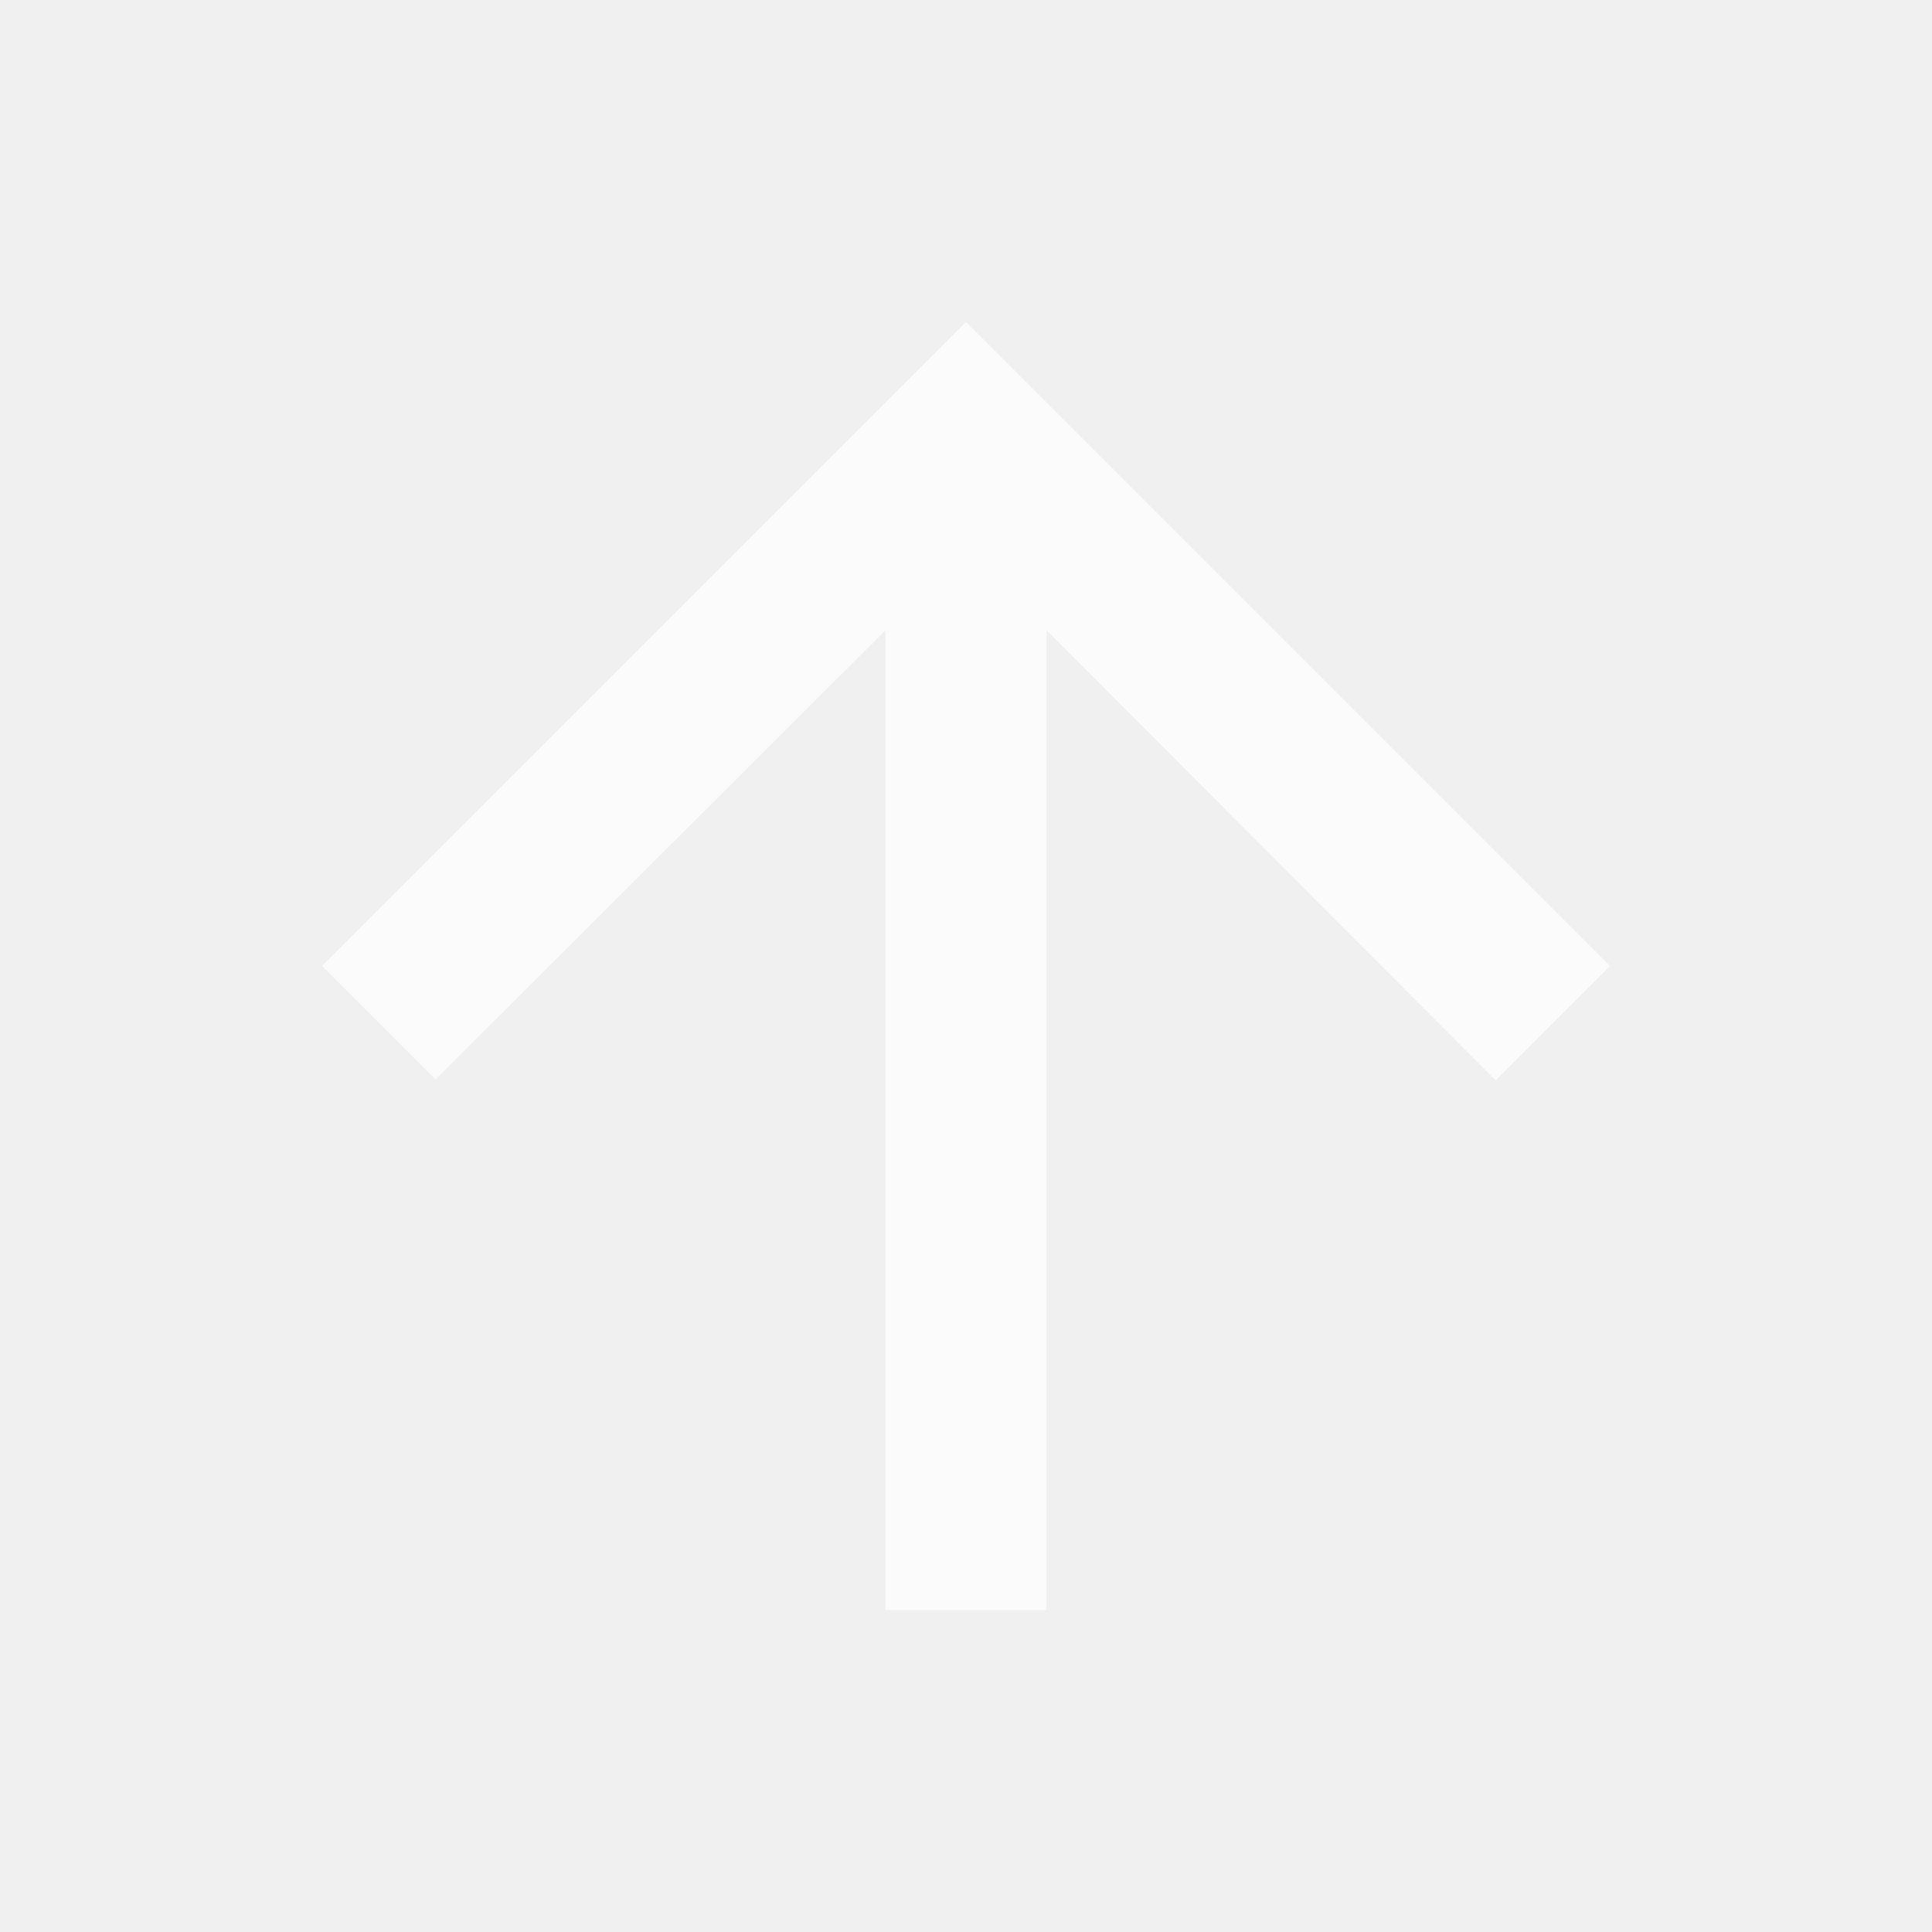
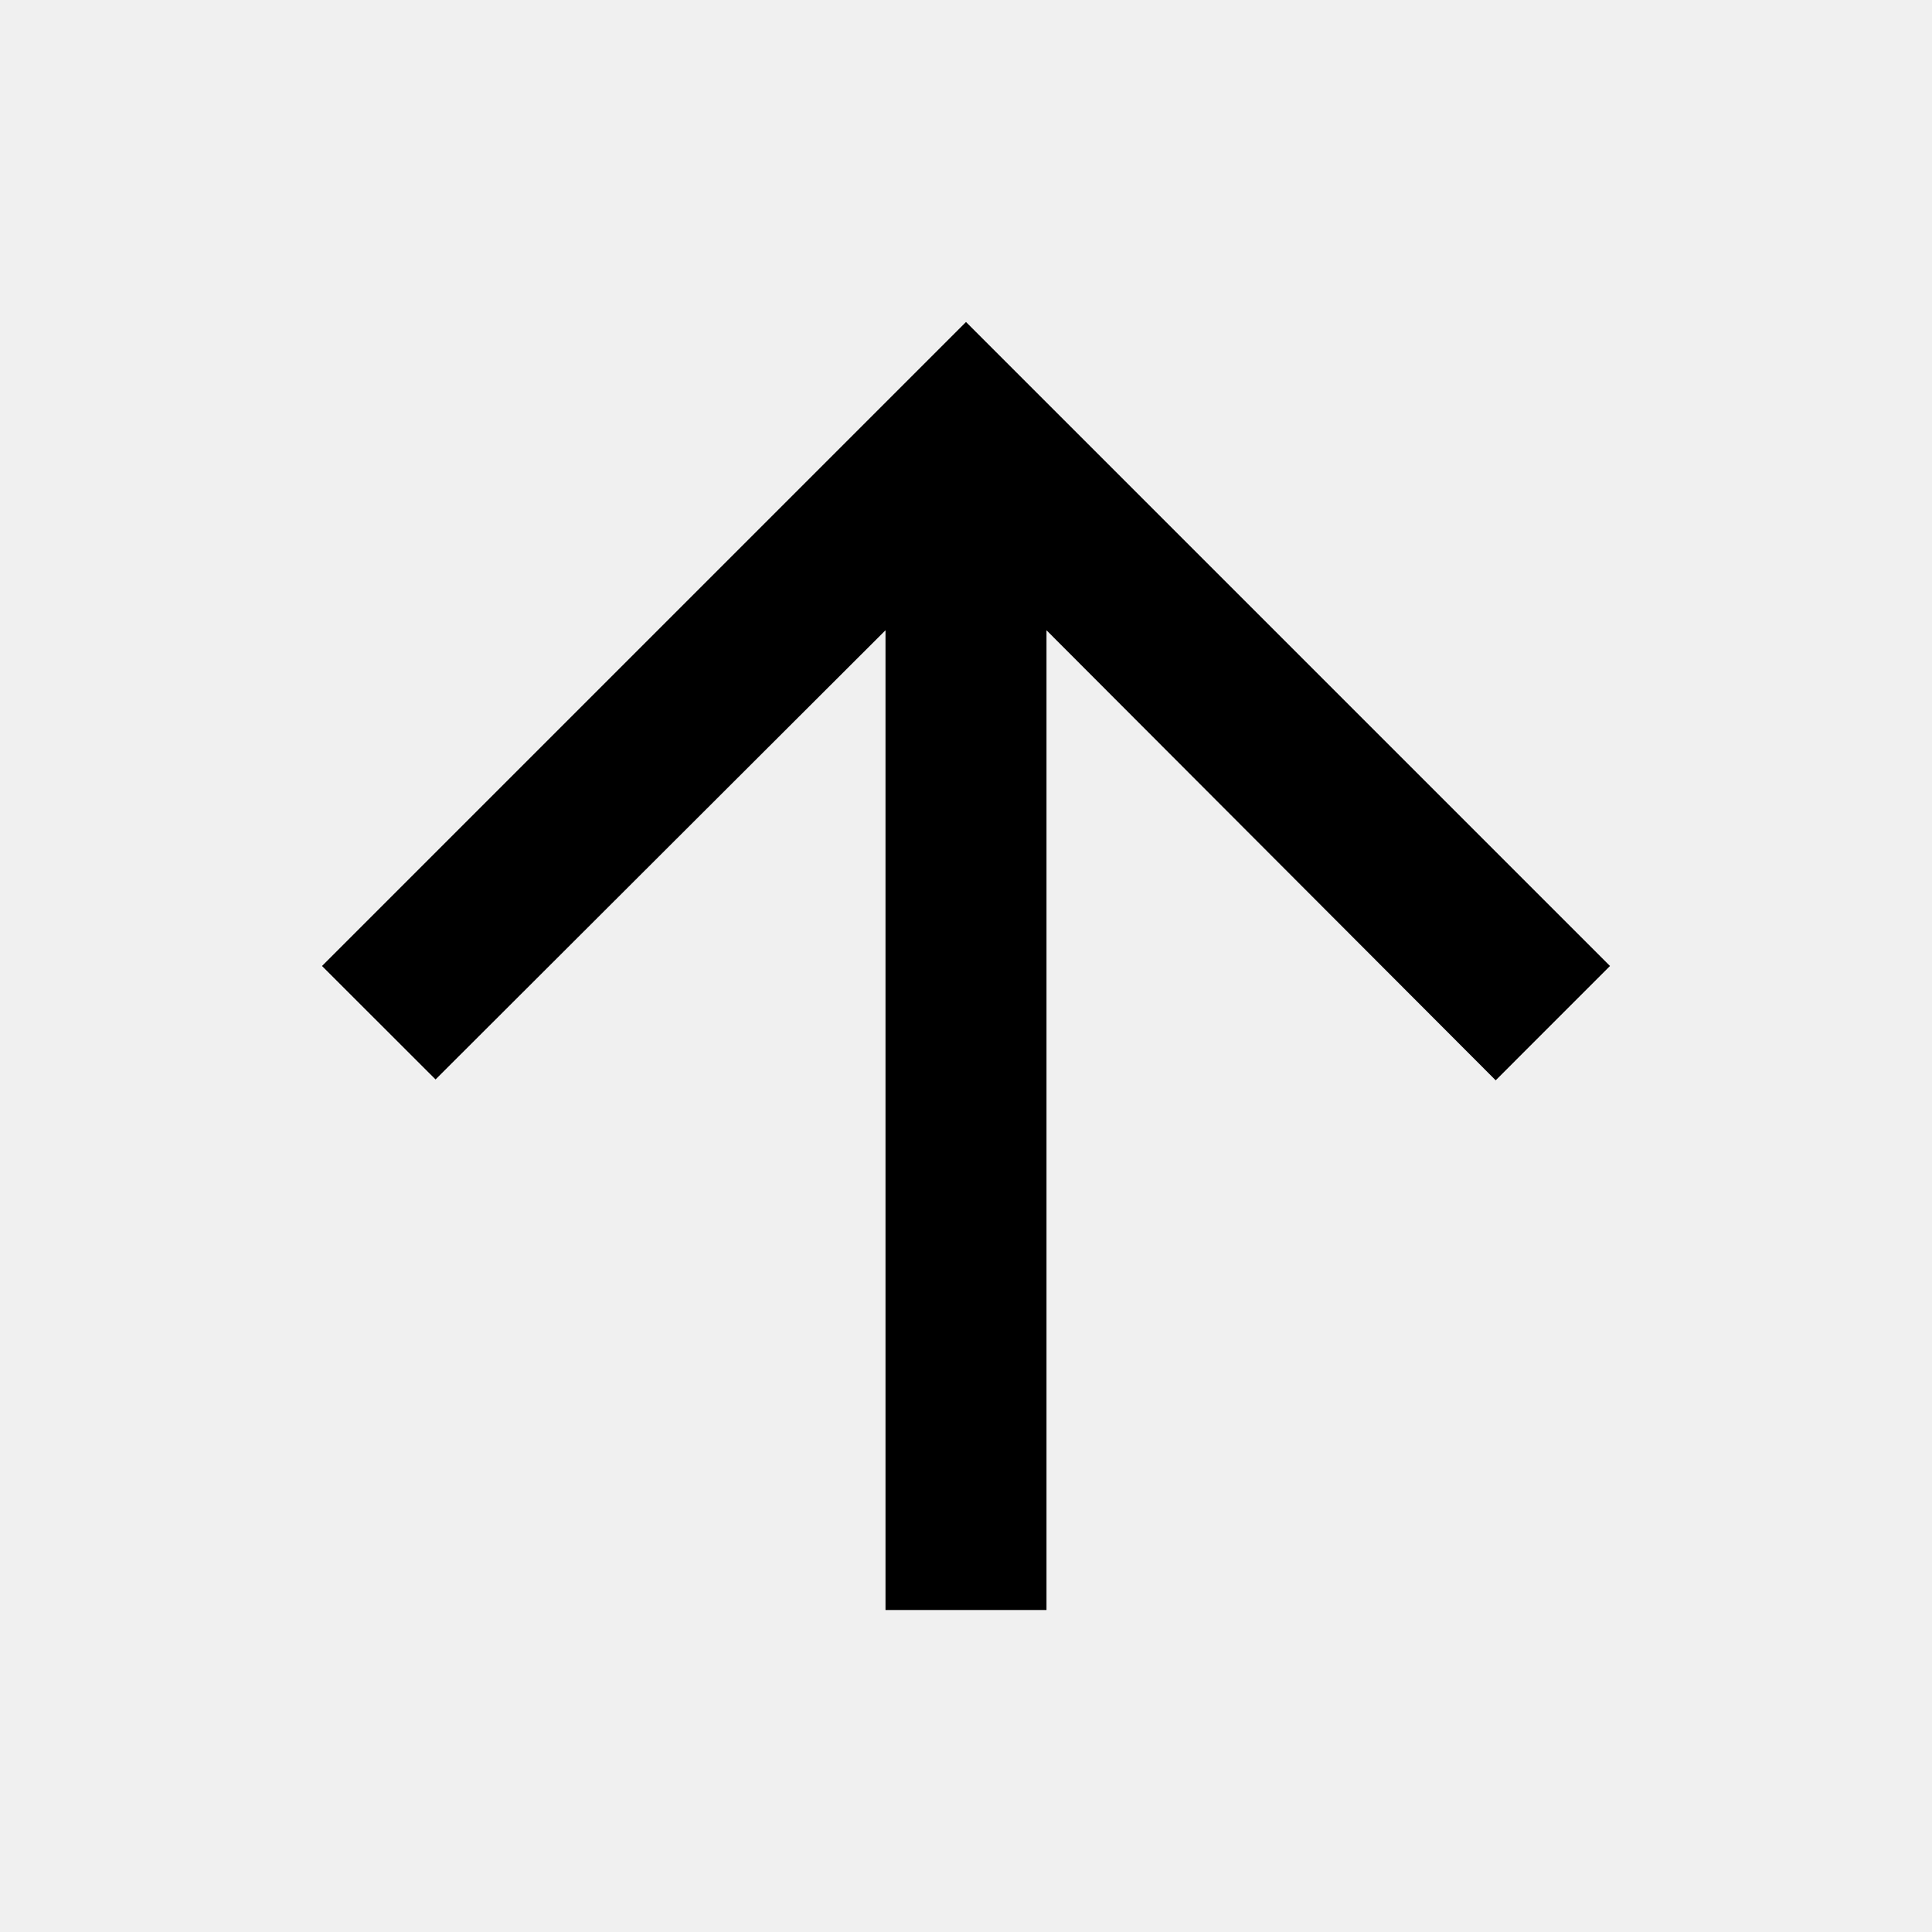
<svg xmlns="http://www.w3.org/2000/svg" width="18" height="18" viewBox="0 0 18 18" fill="none">
-   <path d="M3 9L4.058 10.057L8.25 5.872V15H9.75V5.872L13.935 10.065L15 9L9 3L3 9Z" fill="white" fill-opacity="0.7" />
+   <path d="M3 9L4.058 10.057L8.25 5.872V15H9.75V5.872L13.935 10.065L15 9L9 3L3 9Z" fill="currentColor" />
</svg>
